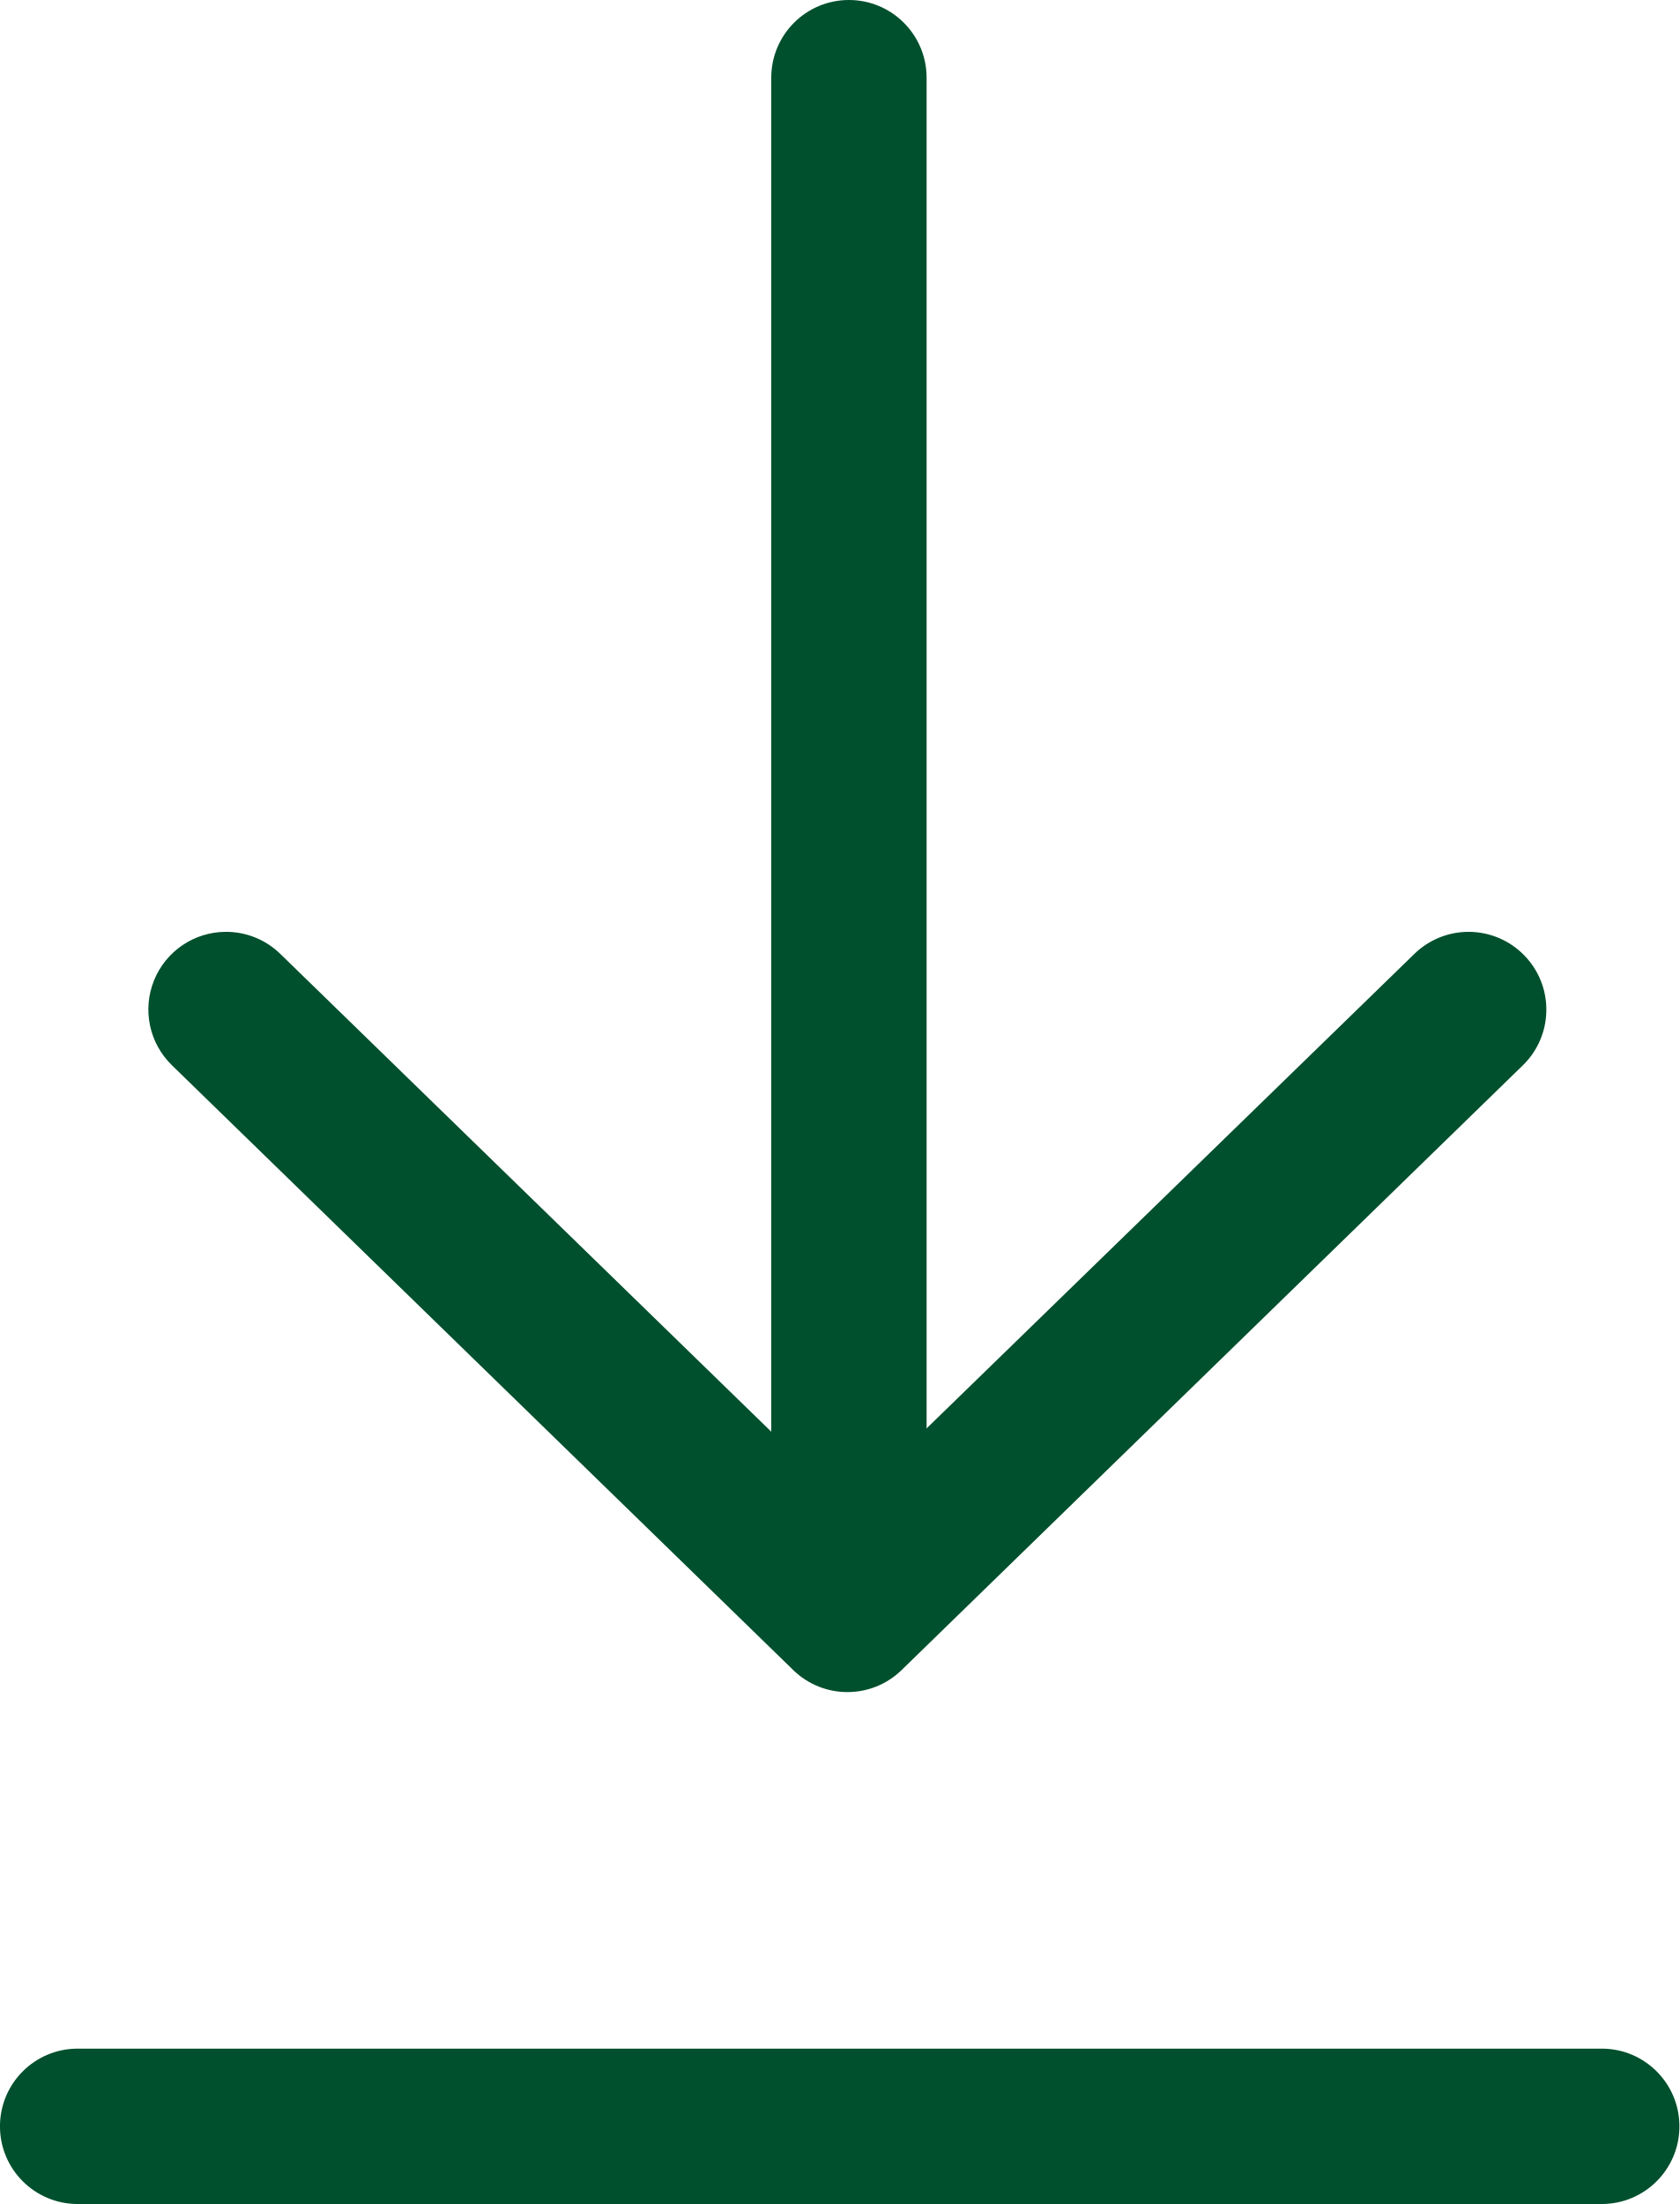
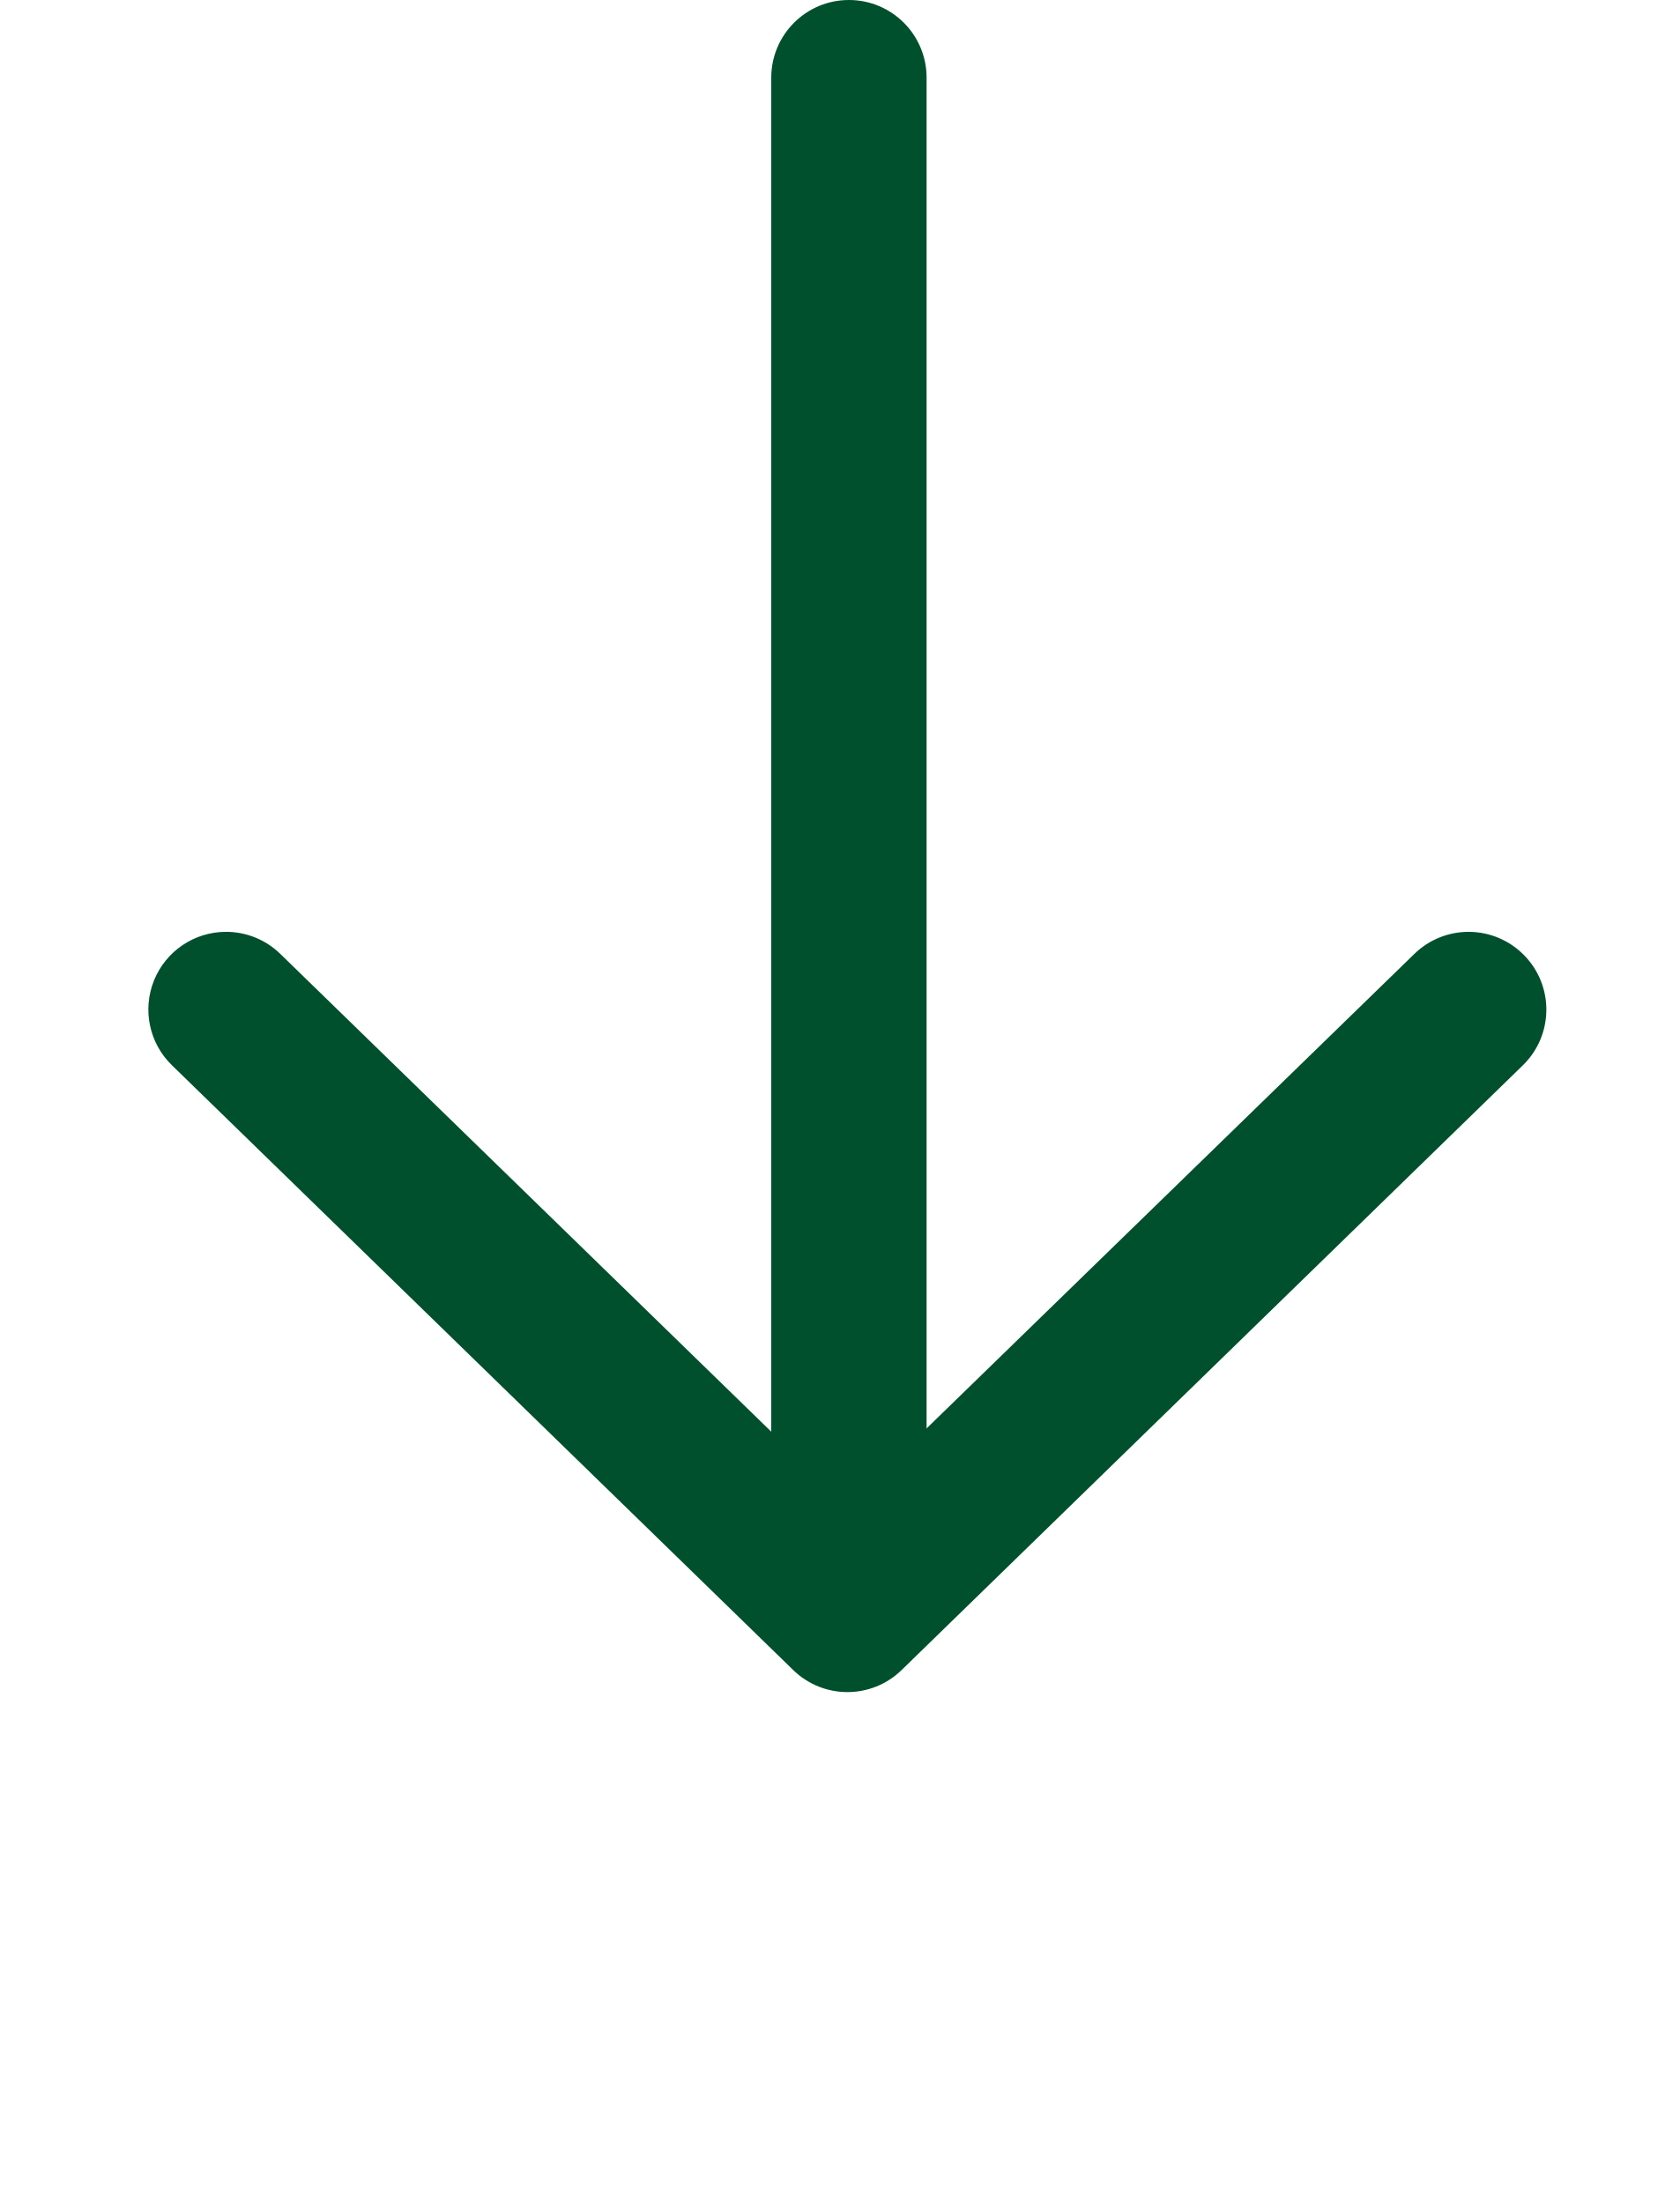
<svg xmlns="http://www.w3.org/2000/svg" width="21.623" height="28.371" viewBox="0 0 21.623 28.371">
  <g id="Download" transform="translate(1 1)">
    <g id="Group_1071" data-name="Group 1071" transform="translate(17.908) rotate(90)">
      <path id="Path_2987" data-name="Path 2987" d="M16,8.786a1,1,0,0,1-.7-.283L8,1.4.7,8.5A1,1,0,0,1-.717,8.483,1,1,0,0,1-.7,7.069l8-7.786a1,1,0,0,1,1.395,0l8,7.786A1,1,0,0,1,16,8.786Z" transform="translate(19.781) rotate(90)" fill="#00502d" />
      <path id="Path_2988" data-name="Path 2988" d="M0,19a1,1,0,0,1-1-1V0A1,1,0,0,1,0-1,1,1,0,0,1,1,0V18A1,1,0,0,1,0,19Z" transform="translate(18 7.978) rotate(90)" fill="#00502d" />
    </g>
-     <path id="Path_2990" data-name="Path 2990" d="M-20026.682,6218.48h-19.623a1,1,0,0,1-1-1,1,1,0,0,1,1-1h19.623a1,1,0,0,1,1,1A1,1,0,0,1-20026.682,6218.48Z" transform="translate(20046.305 -6191.109)" fill="#00502d" />
  </g>
</svg>
